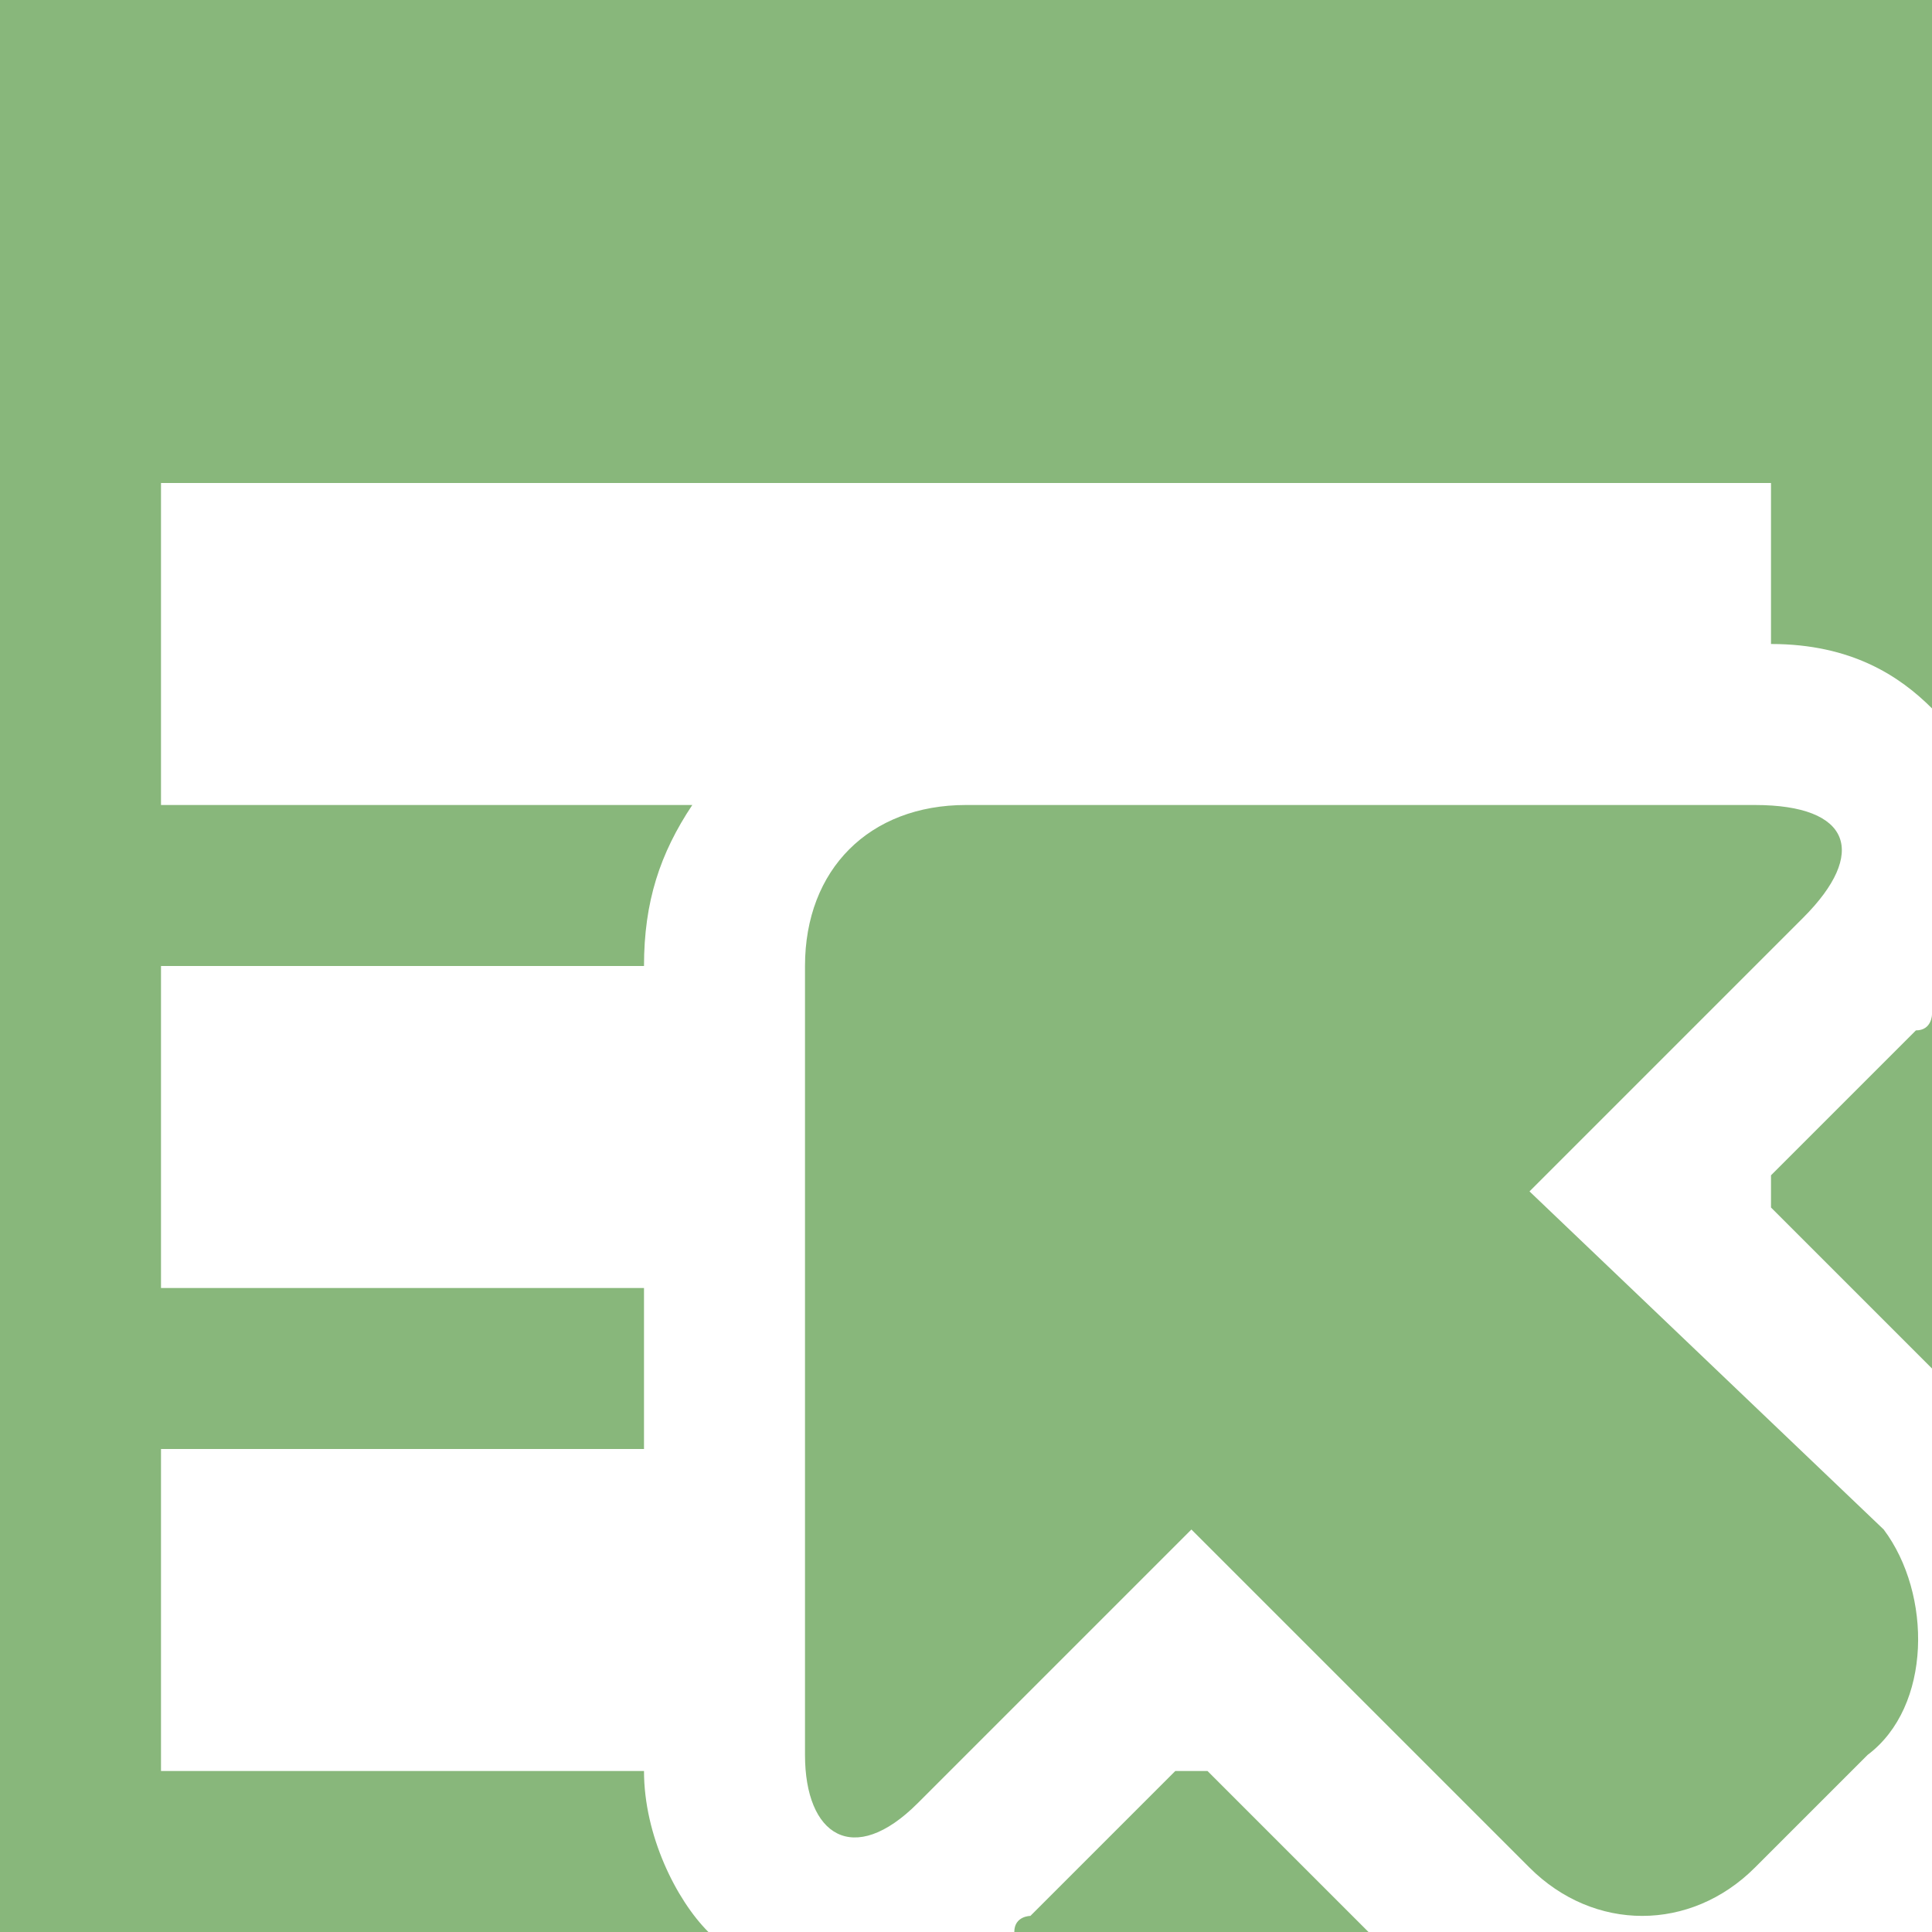
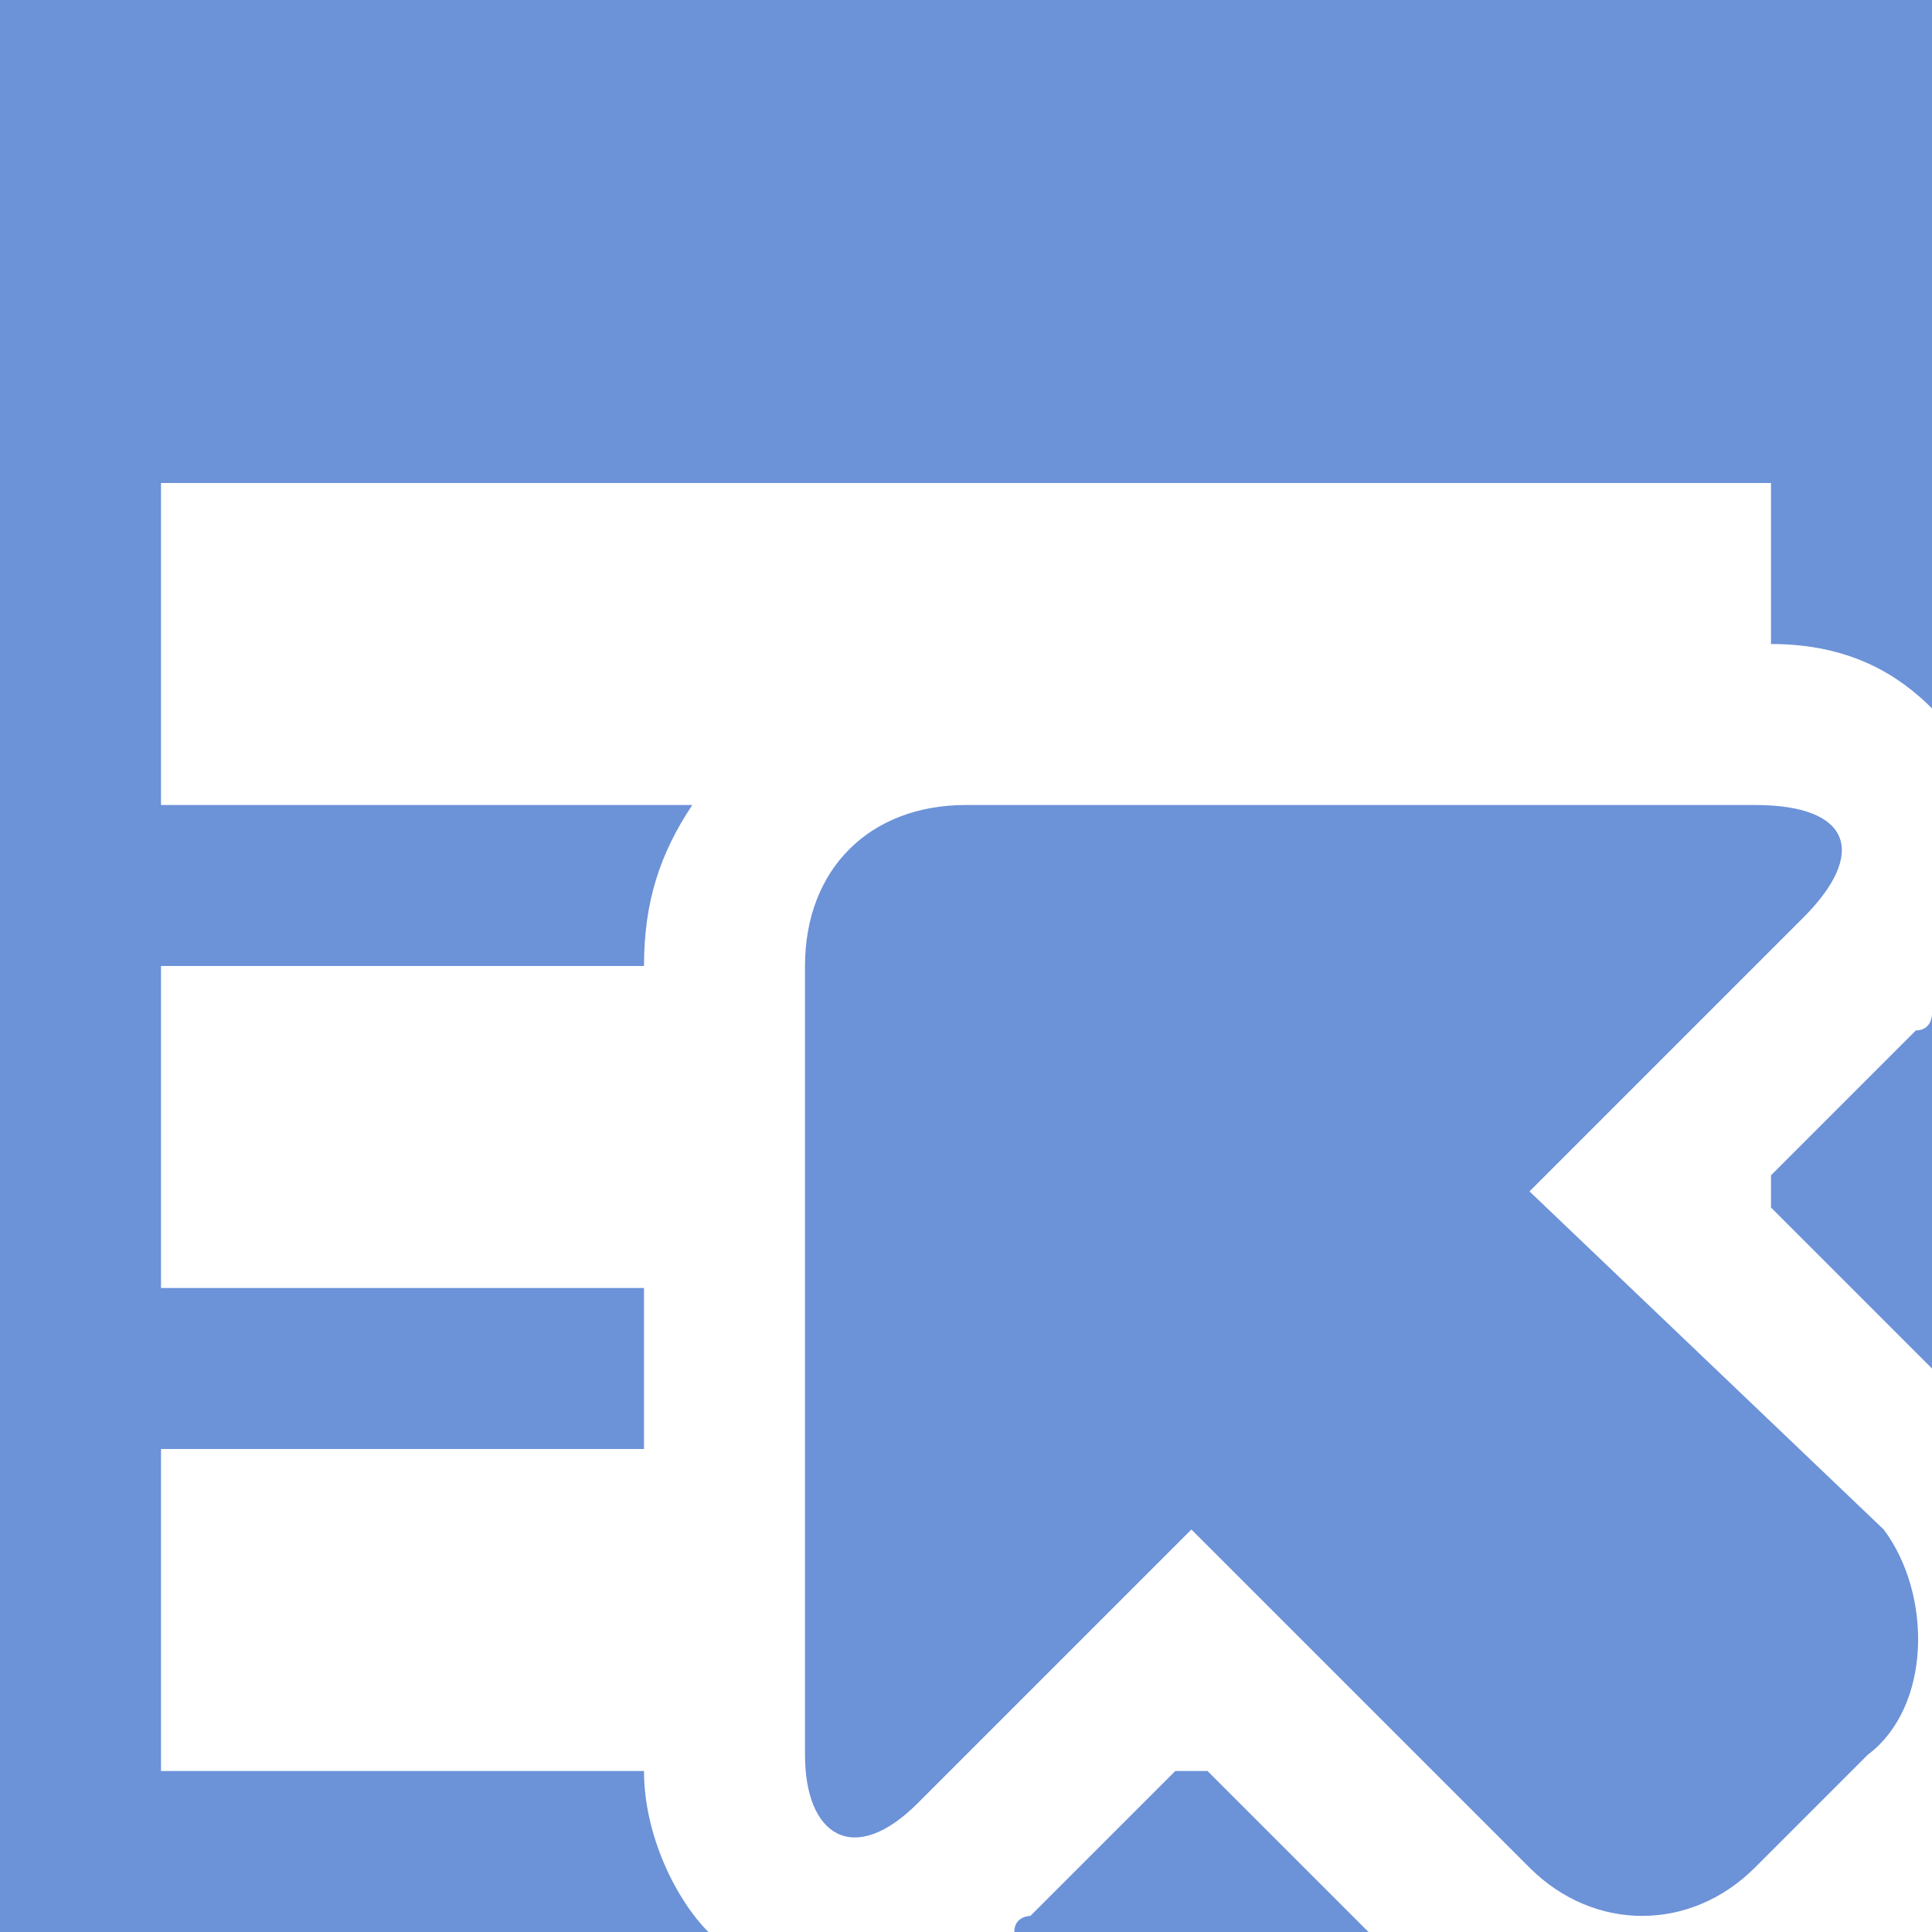
<svg xmlns="http://www.w3.org/2000/svg" width="12" height="12" viewBox="0 0 12 12" preserveAspectRatio="xMinYMid meet" overflow="visible">
-   <path d="M4.4 12h-4.4v-12h12v4.4c-.2-.2-.5-.4-1-.4v-1h-10v2h3.3c-.2.3-.3.6-.3 1h-3v2h3v1h-3v2h3c0 .4.2.8.4 1zm4.1 0l-1-1h-.2l-.9.9s-.1 0-.1.1h2.2zm2.5-4.5l1 1v-2.2s0 .1-.1.1l-.9.9v.2zm.7 2l-2.2-2.1 1.7-1.7c.4-.4.3-.7-.3-.7h-4.9c-.6 0-1 .4-1 1v4.9c0 .5.3.7.7.3l1.7-1.7 2.1 2.1c.4.4 1 .4 1.4 0l.7-.7c.4-.3.4-1 .1-1.4z" fill="#88b77b" />
+   <path d="M4.4 12h-4.4v-12h12v4.4c-.2-.2-.5-.4-1-.4v-1h-10v2h3.3c-.2.3-.3.6-.3 1h-3v2h3v1h-3v2h3c0 .4.2.8.4 1zm4.1 0l-1-1h-.2l-.9.9s-.1 0-.1.1h2.2zm2.5-4.5l1 1v-2.2s0 .1-.1.1l-.9.9v.2zm.7 2l-2.2-2.1 1.7-1.7c.4-.4.3-.7-.3-.7h-4.9c-.6 0-1 .4-1 1v4.9c0 .5.3.7.7.3l1.7-1.7 2.1 2.1c.4.4 1 .4 1.4 0l.7-.7c.4-.3.4-1 .1-1.4z" fill="#6c92d8" />
</svg>
